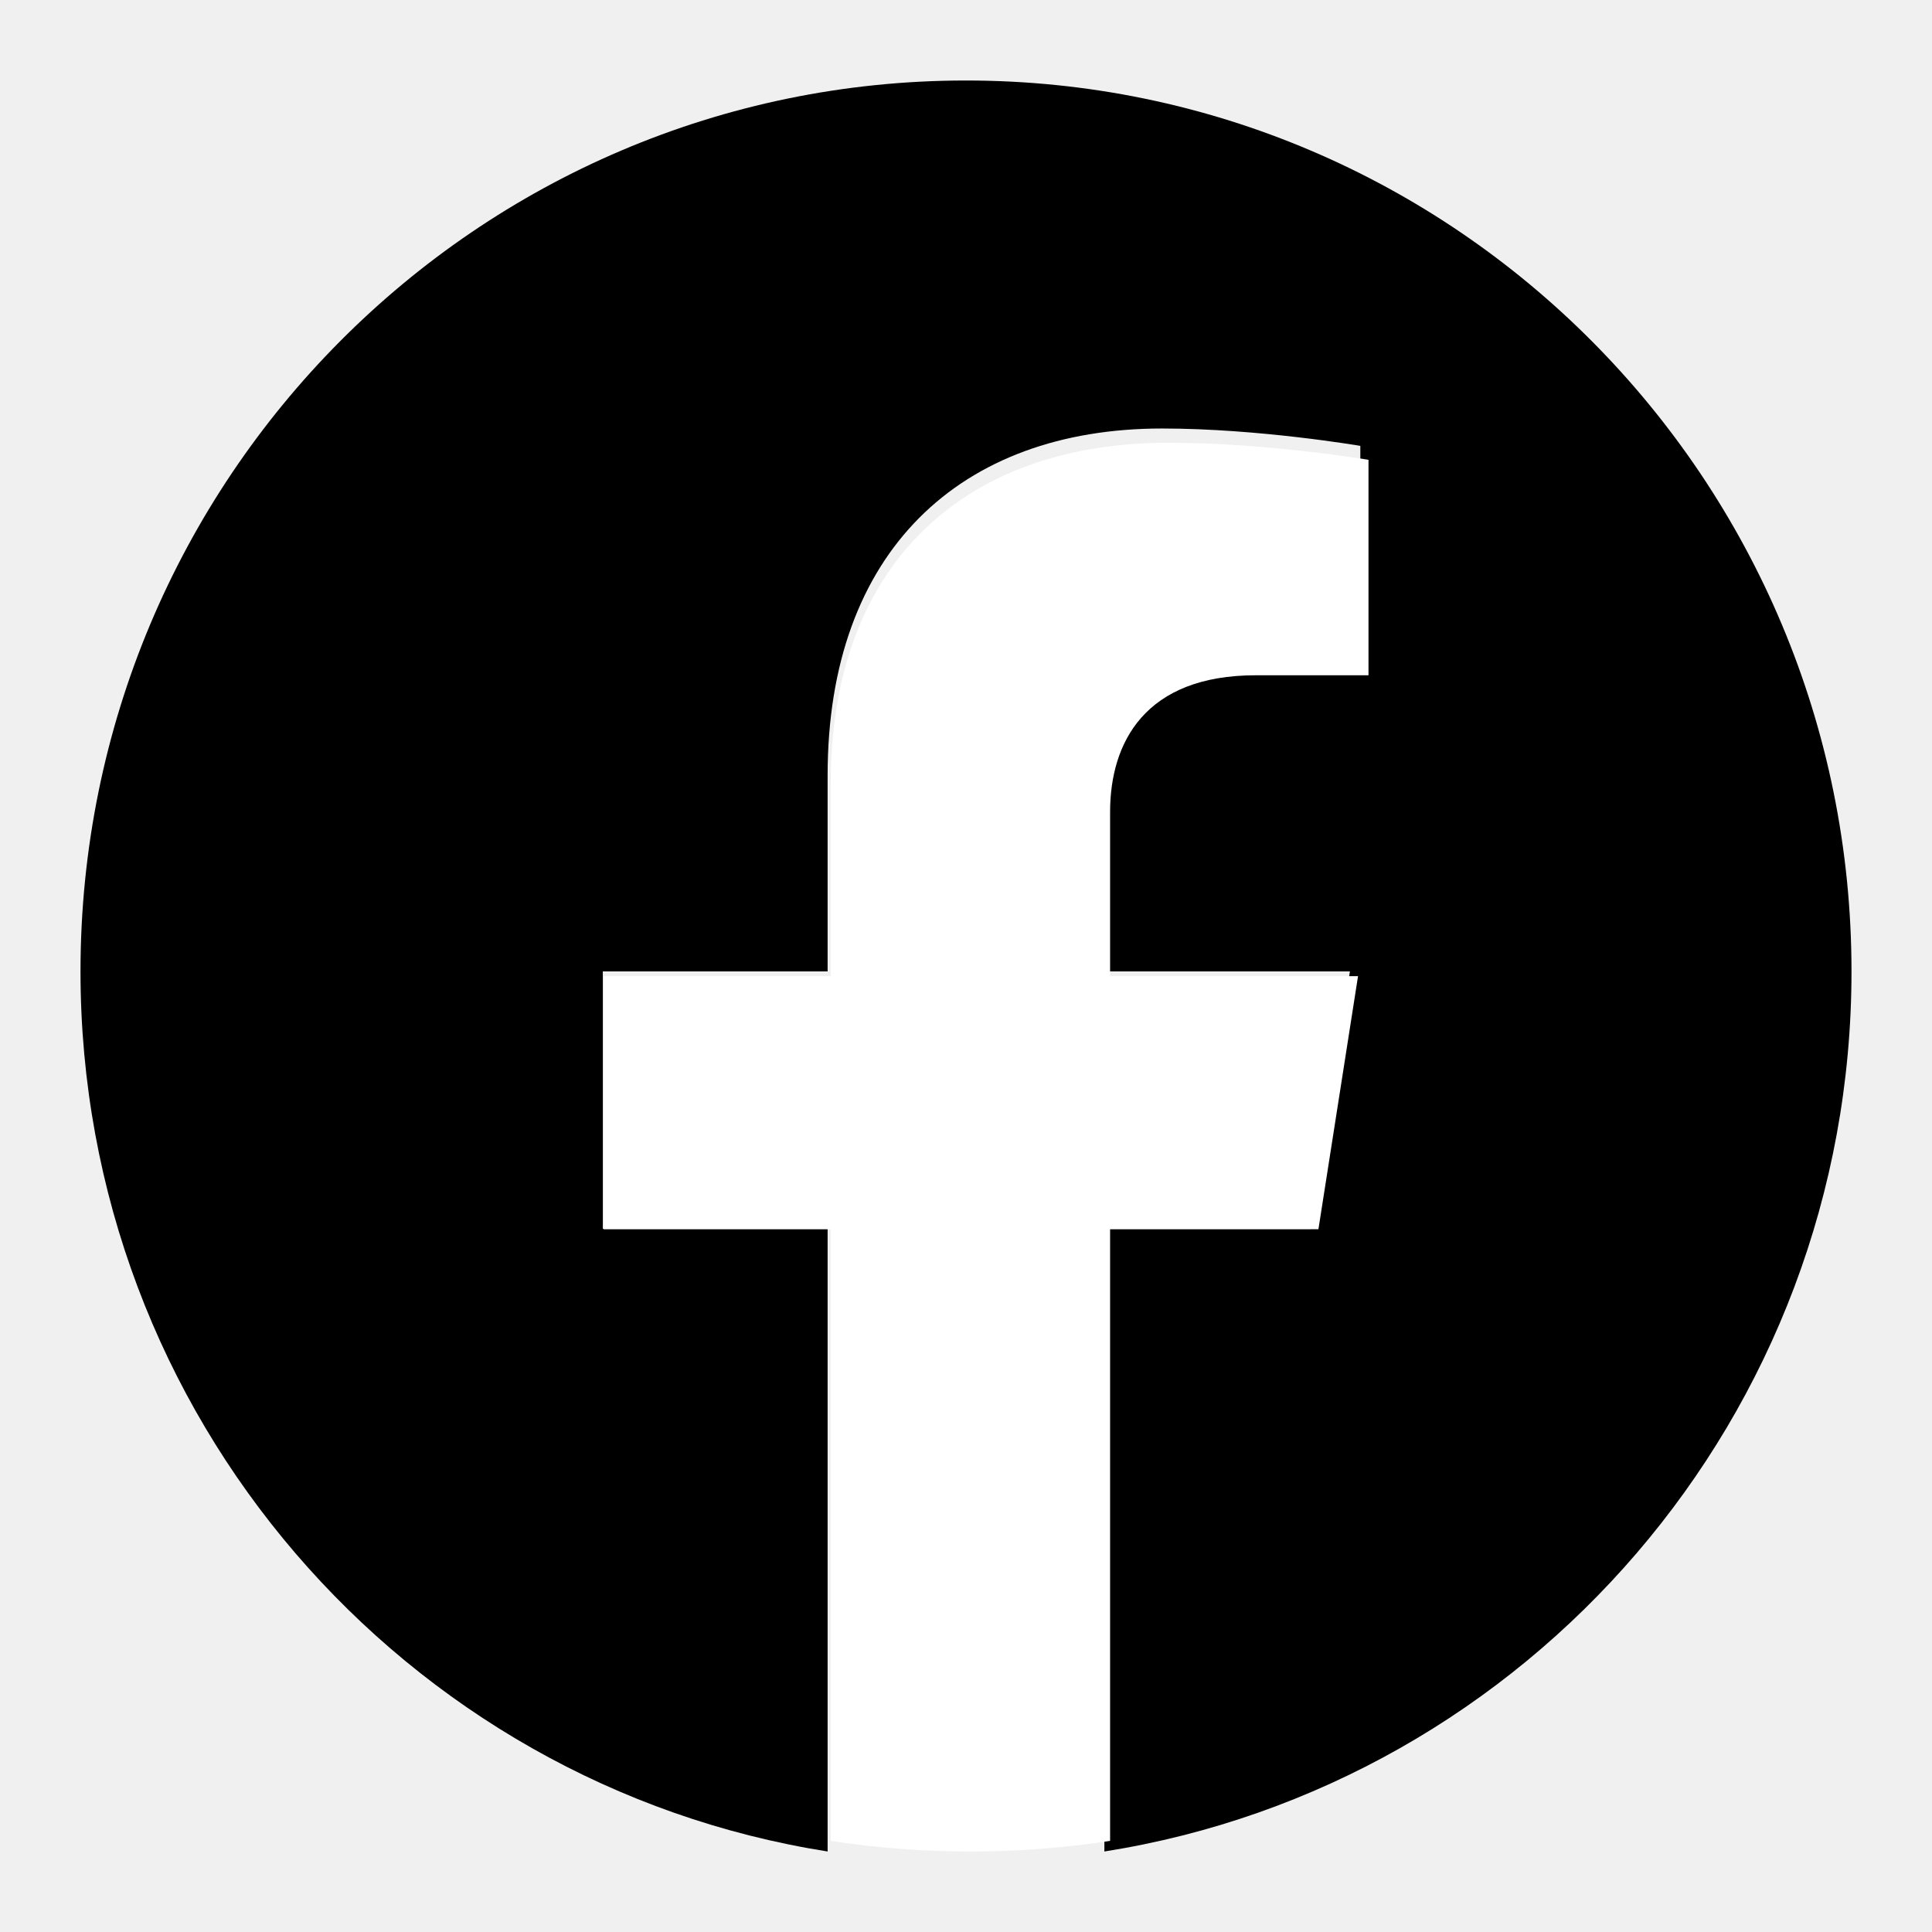
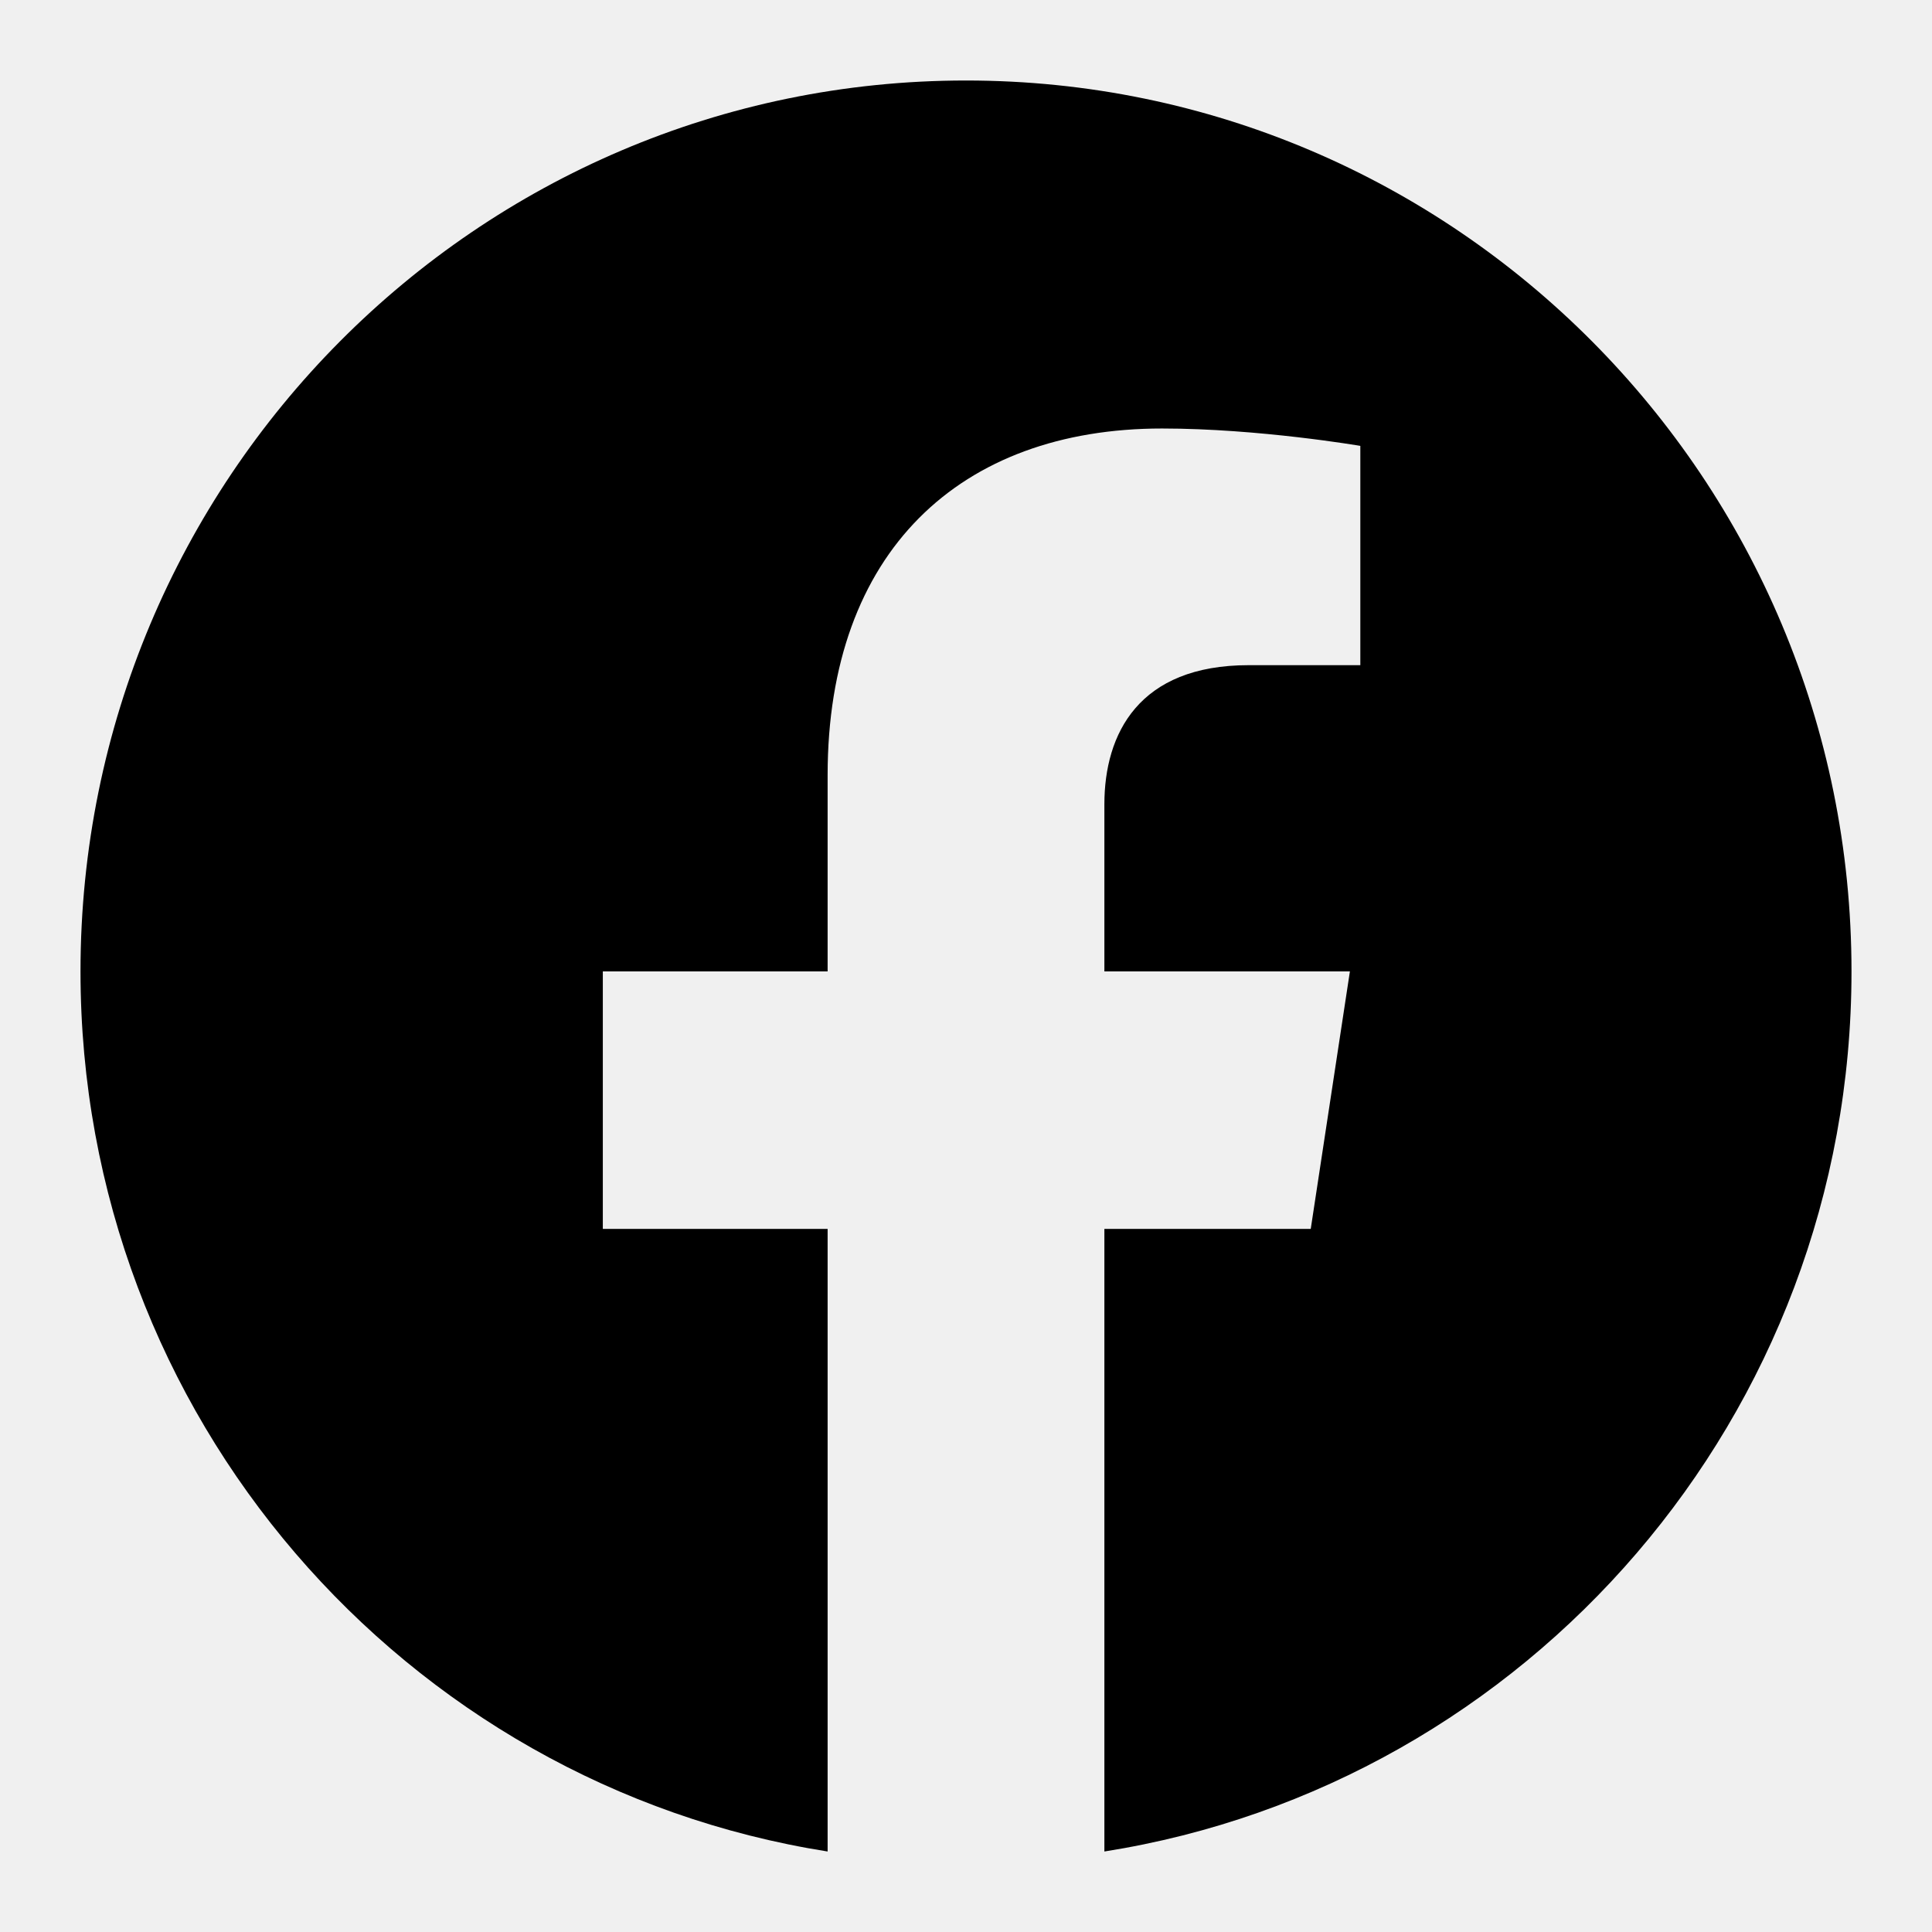
<svg xmlns="http://www.w3.org/2000/svg" width="48px" height="48px" viewBox="0 0 48 48" version="1.1">
-   <g id="EC/Icons/Social/2XL_48x48px/Icon-Facebook/Simple" stroke="none" stroke-width="1" fill="none" fill-rule="evenodd">
-     <path d="M46,24.134 C46,11.911 36.151,2 24,2 C11.851,2 2,11.911 2,24.134 C2,35.182 10.045,44.339 20.562,46 L20.562,30.532 L14.977,30.532 L14.977,24.134 L20.562,24.134 L20.562,19.258 C20.562,13.71 23.847,10.646 28.872,10.646 C31.279,10.646 33.797,11.078 33.797,11.078 L33.797,16.526 L31.022,16.526 C28.29,16.526 27.438,18.231 27.438,19.983 L27.438,24.134 L33.538,24.134 L32.565,30.532 L27.438,30.532 L27.438,46 C37.955,44.339 46,35.182 46,24.134" id="Fill-1" fill="#000000" />
-     <path d="M32.756,30.539 L33.74,24.252 L27.58,24.252 L27.58,20.173 C27.58,18.453 28.442,16.777 31.2,16.777 L34,16.777 L34,11.424 C34,11.424 31.458,11 29.028,11 C23.955,11 20.639,14.011 20.639,19.461 L20.639,24.252 L15,24.252 L15,30.539 L20.639,30.539 L20.639,45.736 C21.77,45.91 22.929,46 24.109,46 C25.291,46 26.45,45.91 27.58,45.736 L27.58,30.539 L32.756,30.539 Z" id="Fill-3" fill="#FFFFFF" />
+   <g id="EC/Icons/Social/2XL_48x48px/Icon-Facebook/Simple" stroke="none" stroke-width="1">
+     <path d="M46,24.134 C46,11.911 36.151,2 24,2 C11.851,2 2,11.911 2,24.134 C2,35.182 10.045,44.339 20.562,46 L20.562,30.532 L14.977,30.532 L14.977,24.134 L20.562,24.134 L20.562,19.258 C20.562,13.71 23.847,10.646 28.872,10.646 C31.279,10.646 33.797,11.078 33.797,11.078 L33.797,16.526 L31.022,16.526 C28.29,16.526 27.438,18.231 27.438,19.983 L27.438,24.134 L33.538,24.134 L32.565,30.532 L27.438,30.532 L27.438,46 C37.955,44.339 46,35.182 46,24.134" id="Fill-1" />
  </g>
</svg>
